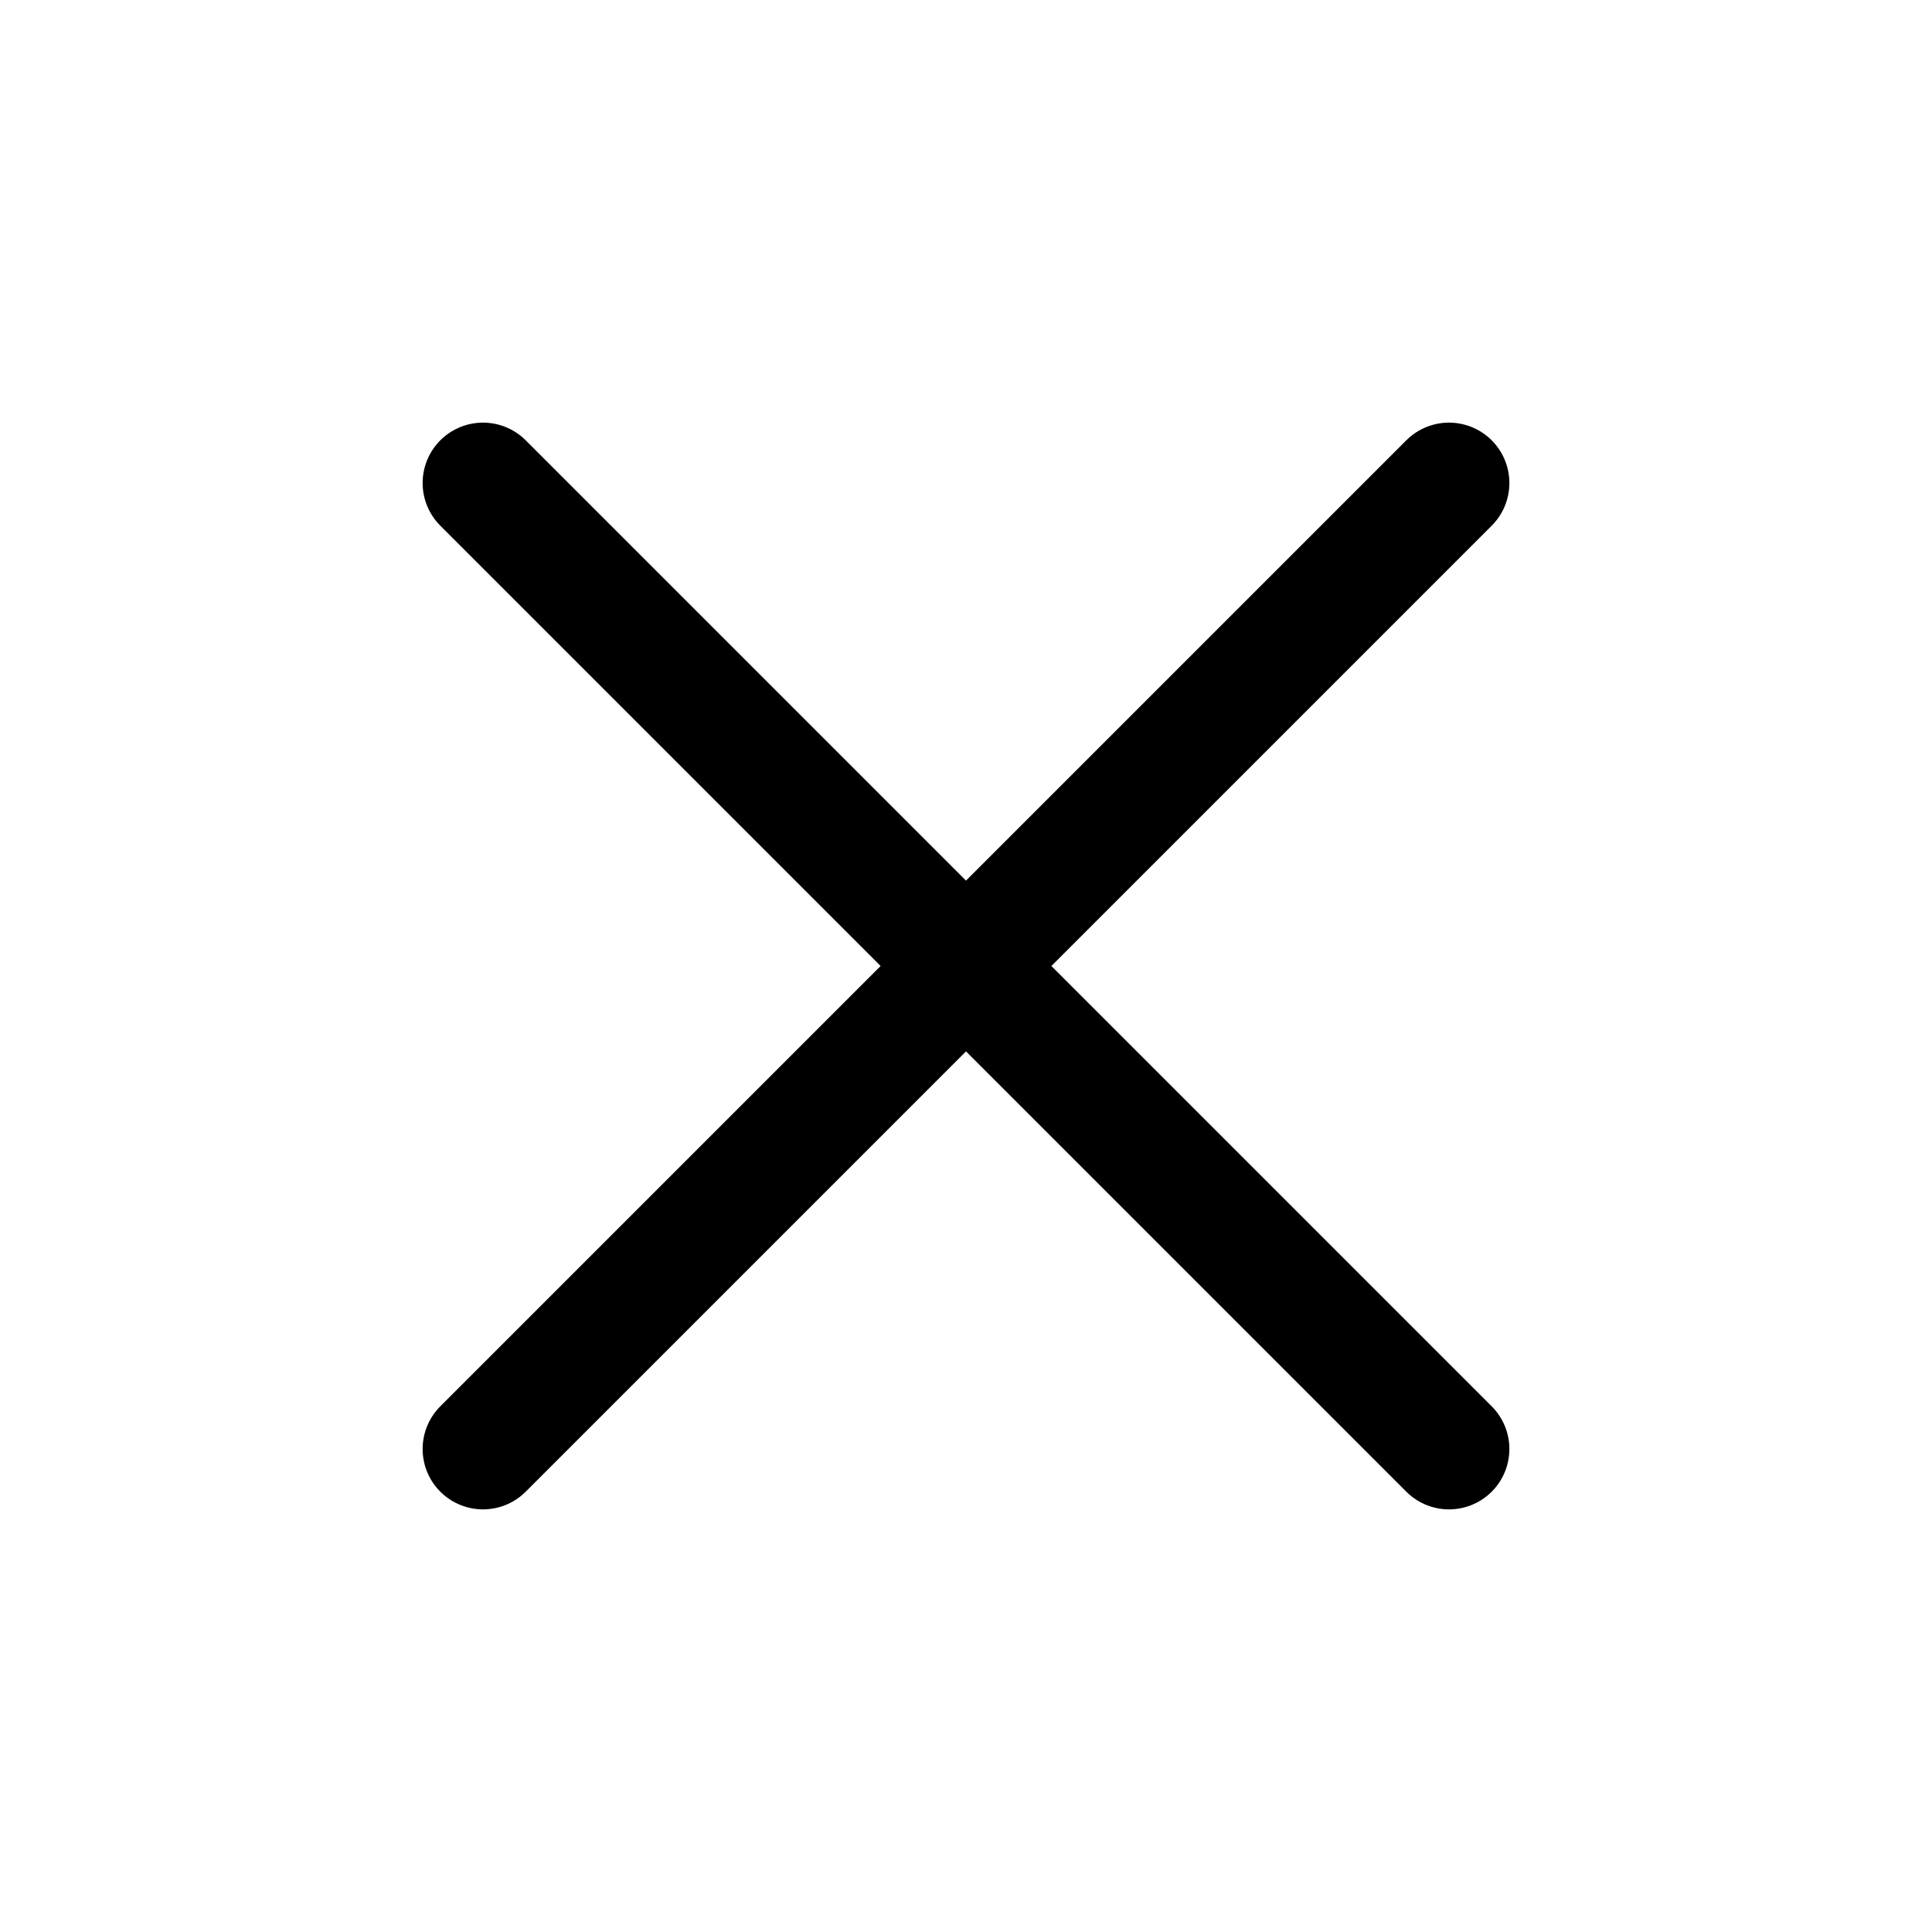
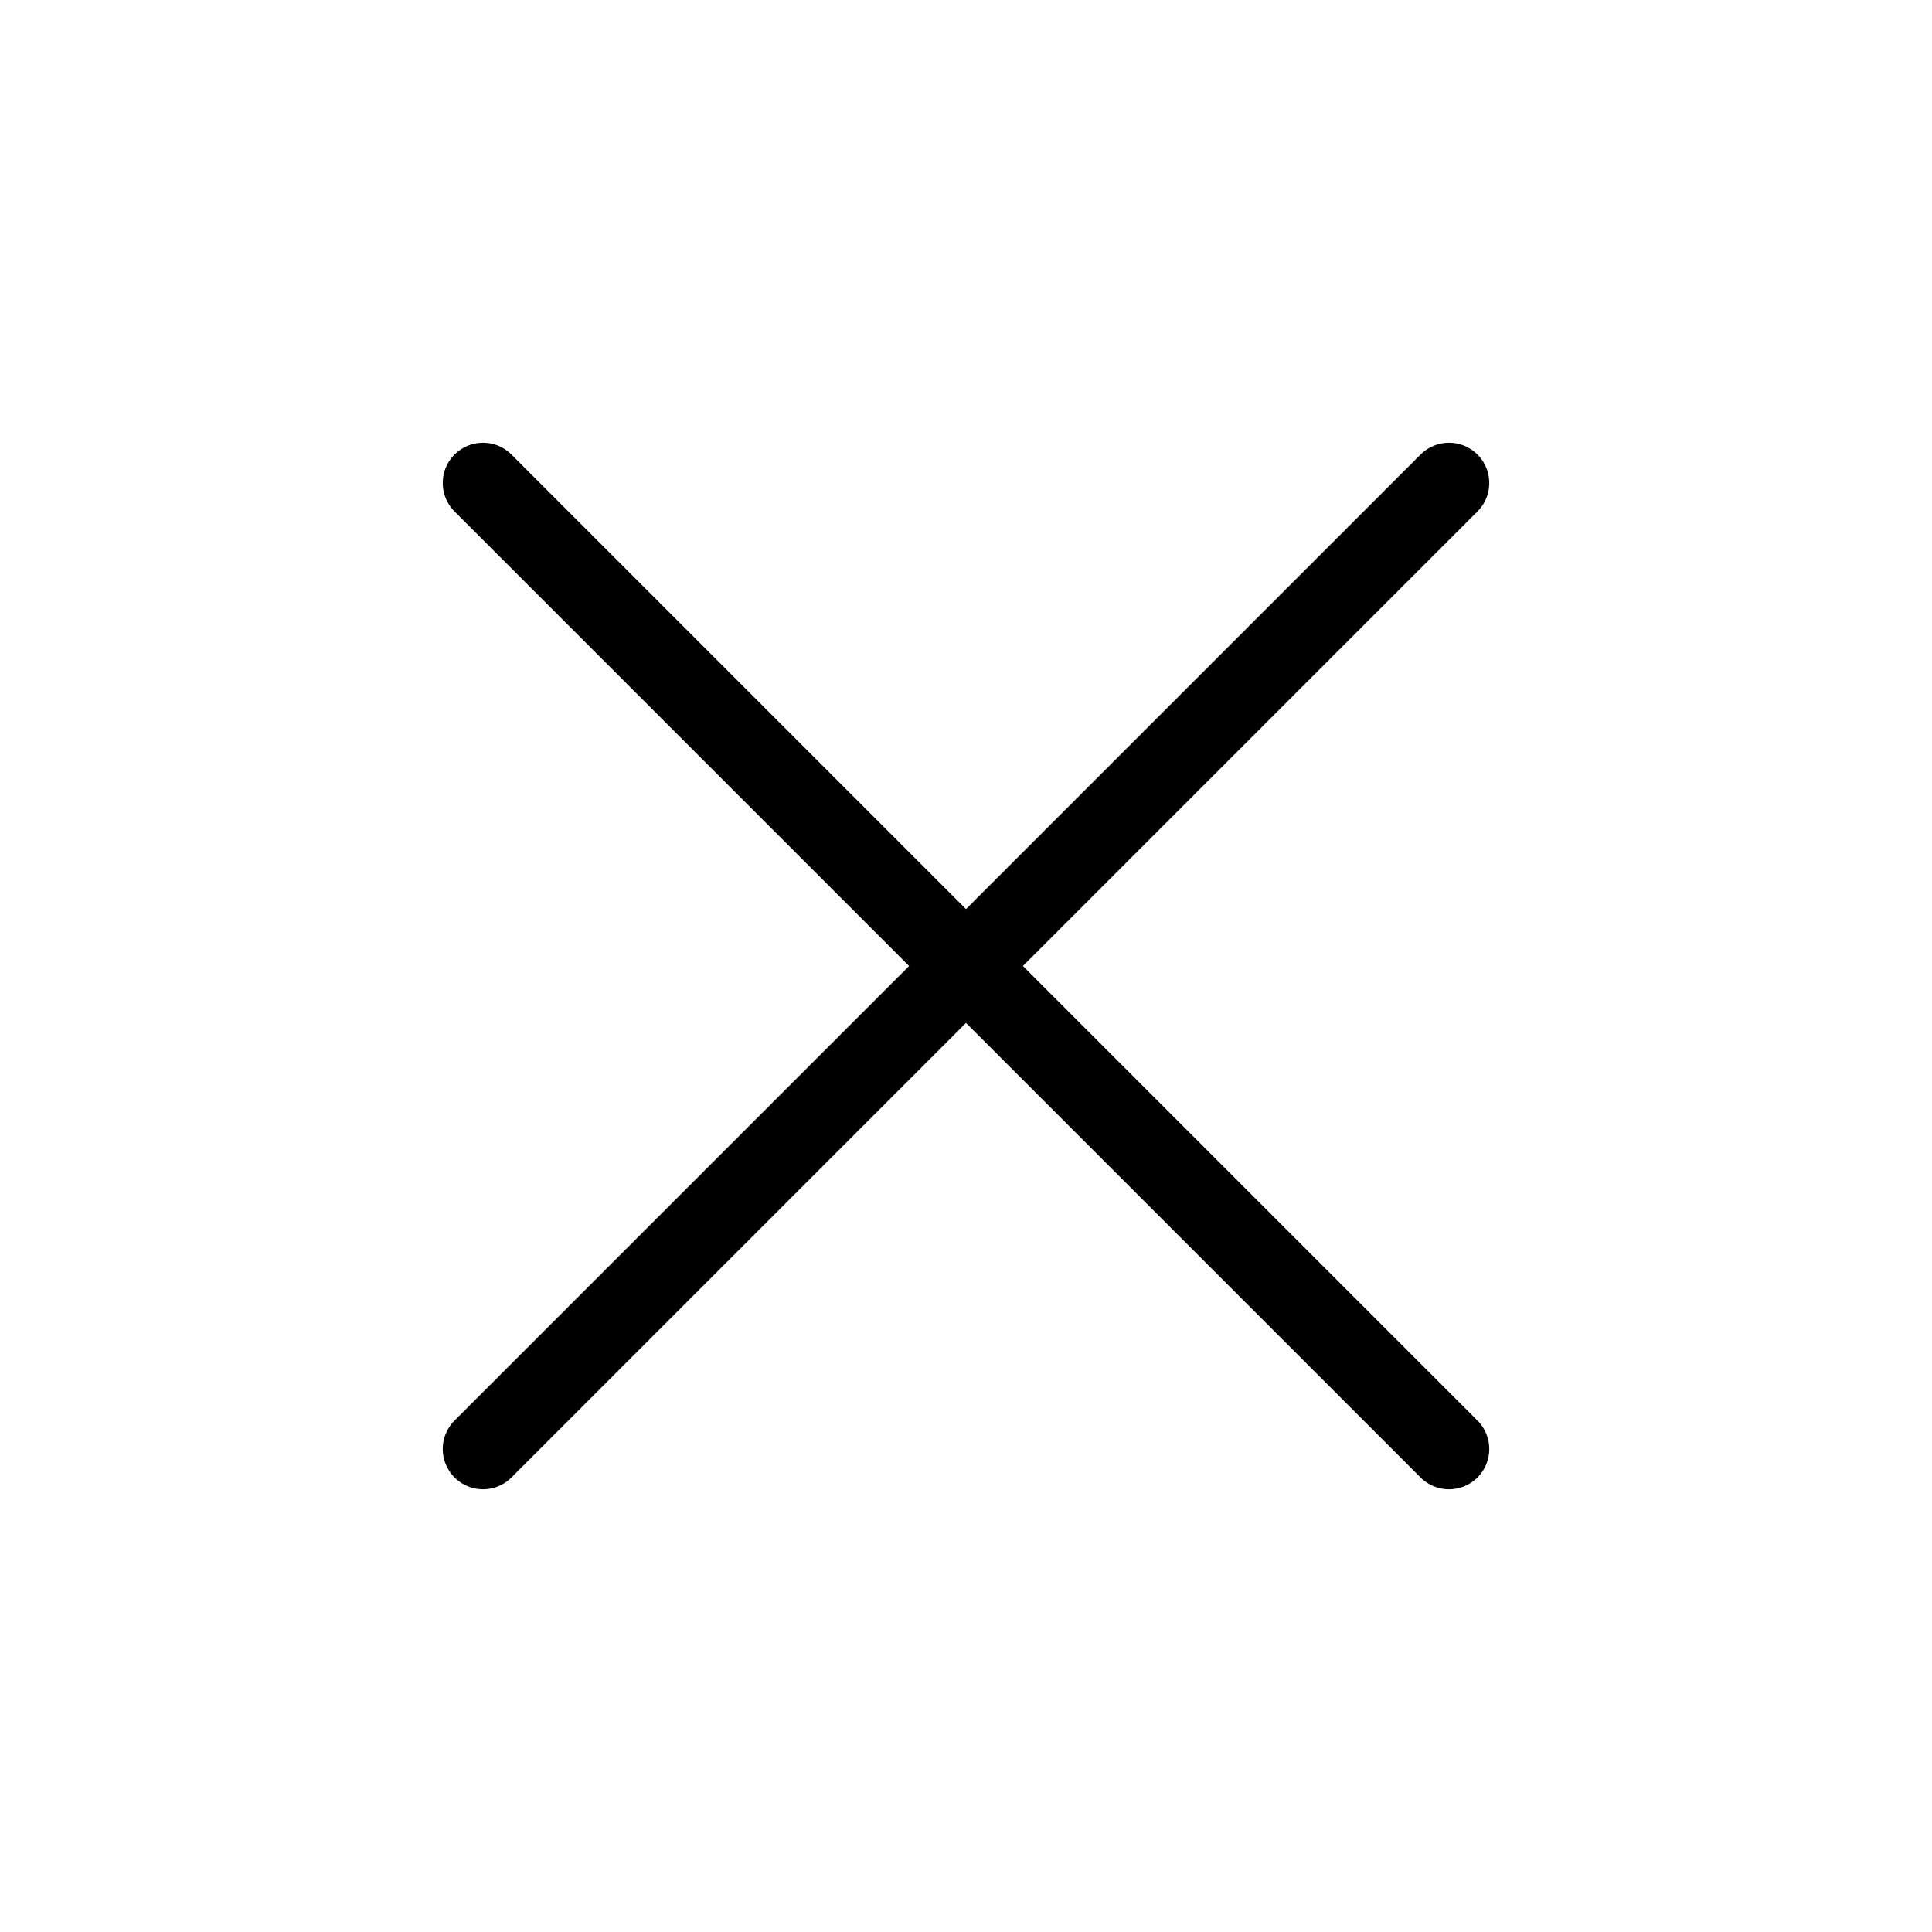
- <svg xmlns="http://www.w3.org/2000/svg" fill="none" viewBox="0 0 24 24" stroke-width="1.5" stroke="currentColor" class="w-3 h-3">
+ <svg xmlns="http://www.w3.org/2000/svg" fill="none" viewBox="0 0 24 24" stroke-width="1" stroke="currentColor" class="w-3 h-3">
  <path stroke-linecap="round" stroke-linejoin="round" d="M6 18 18 6M6 6l12 12" />
</svg>
